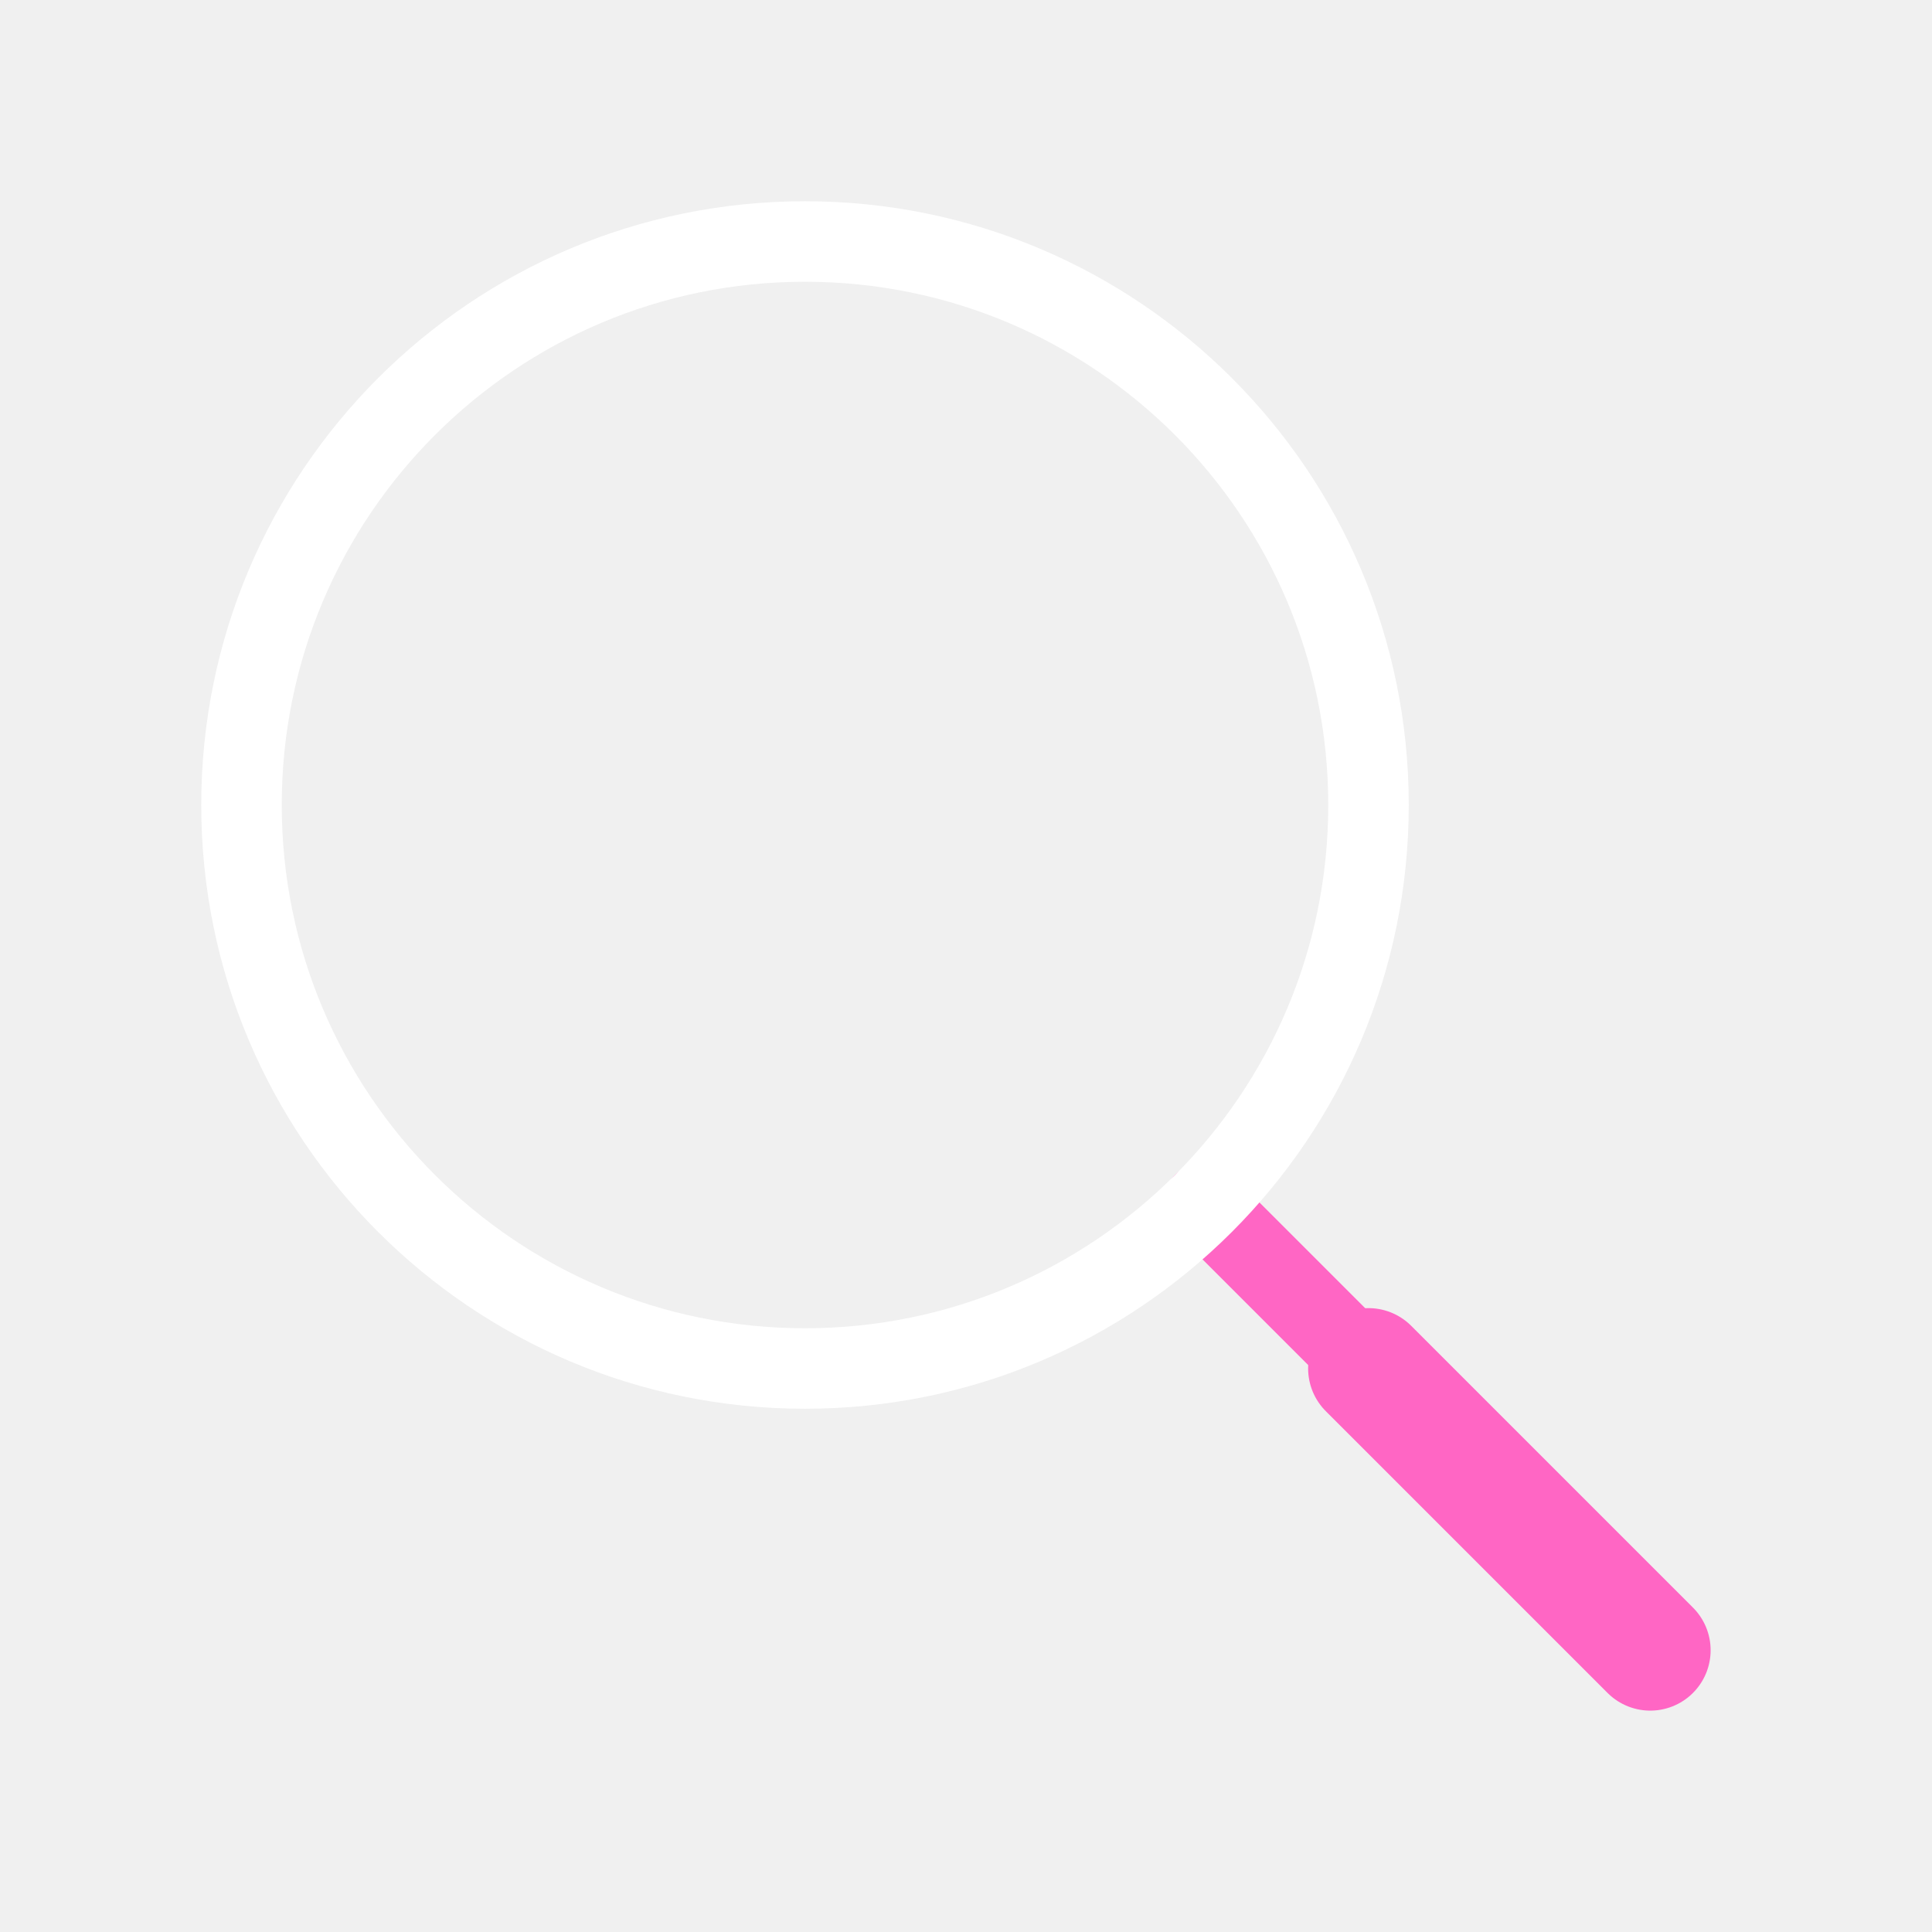
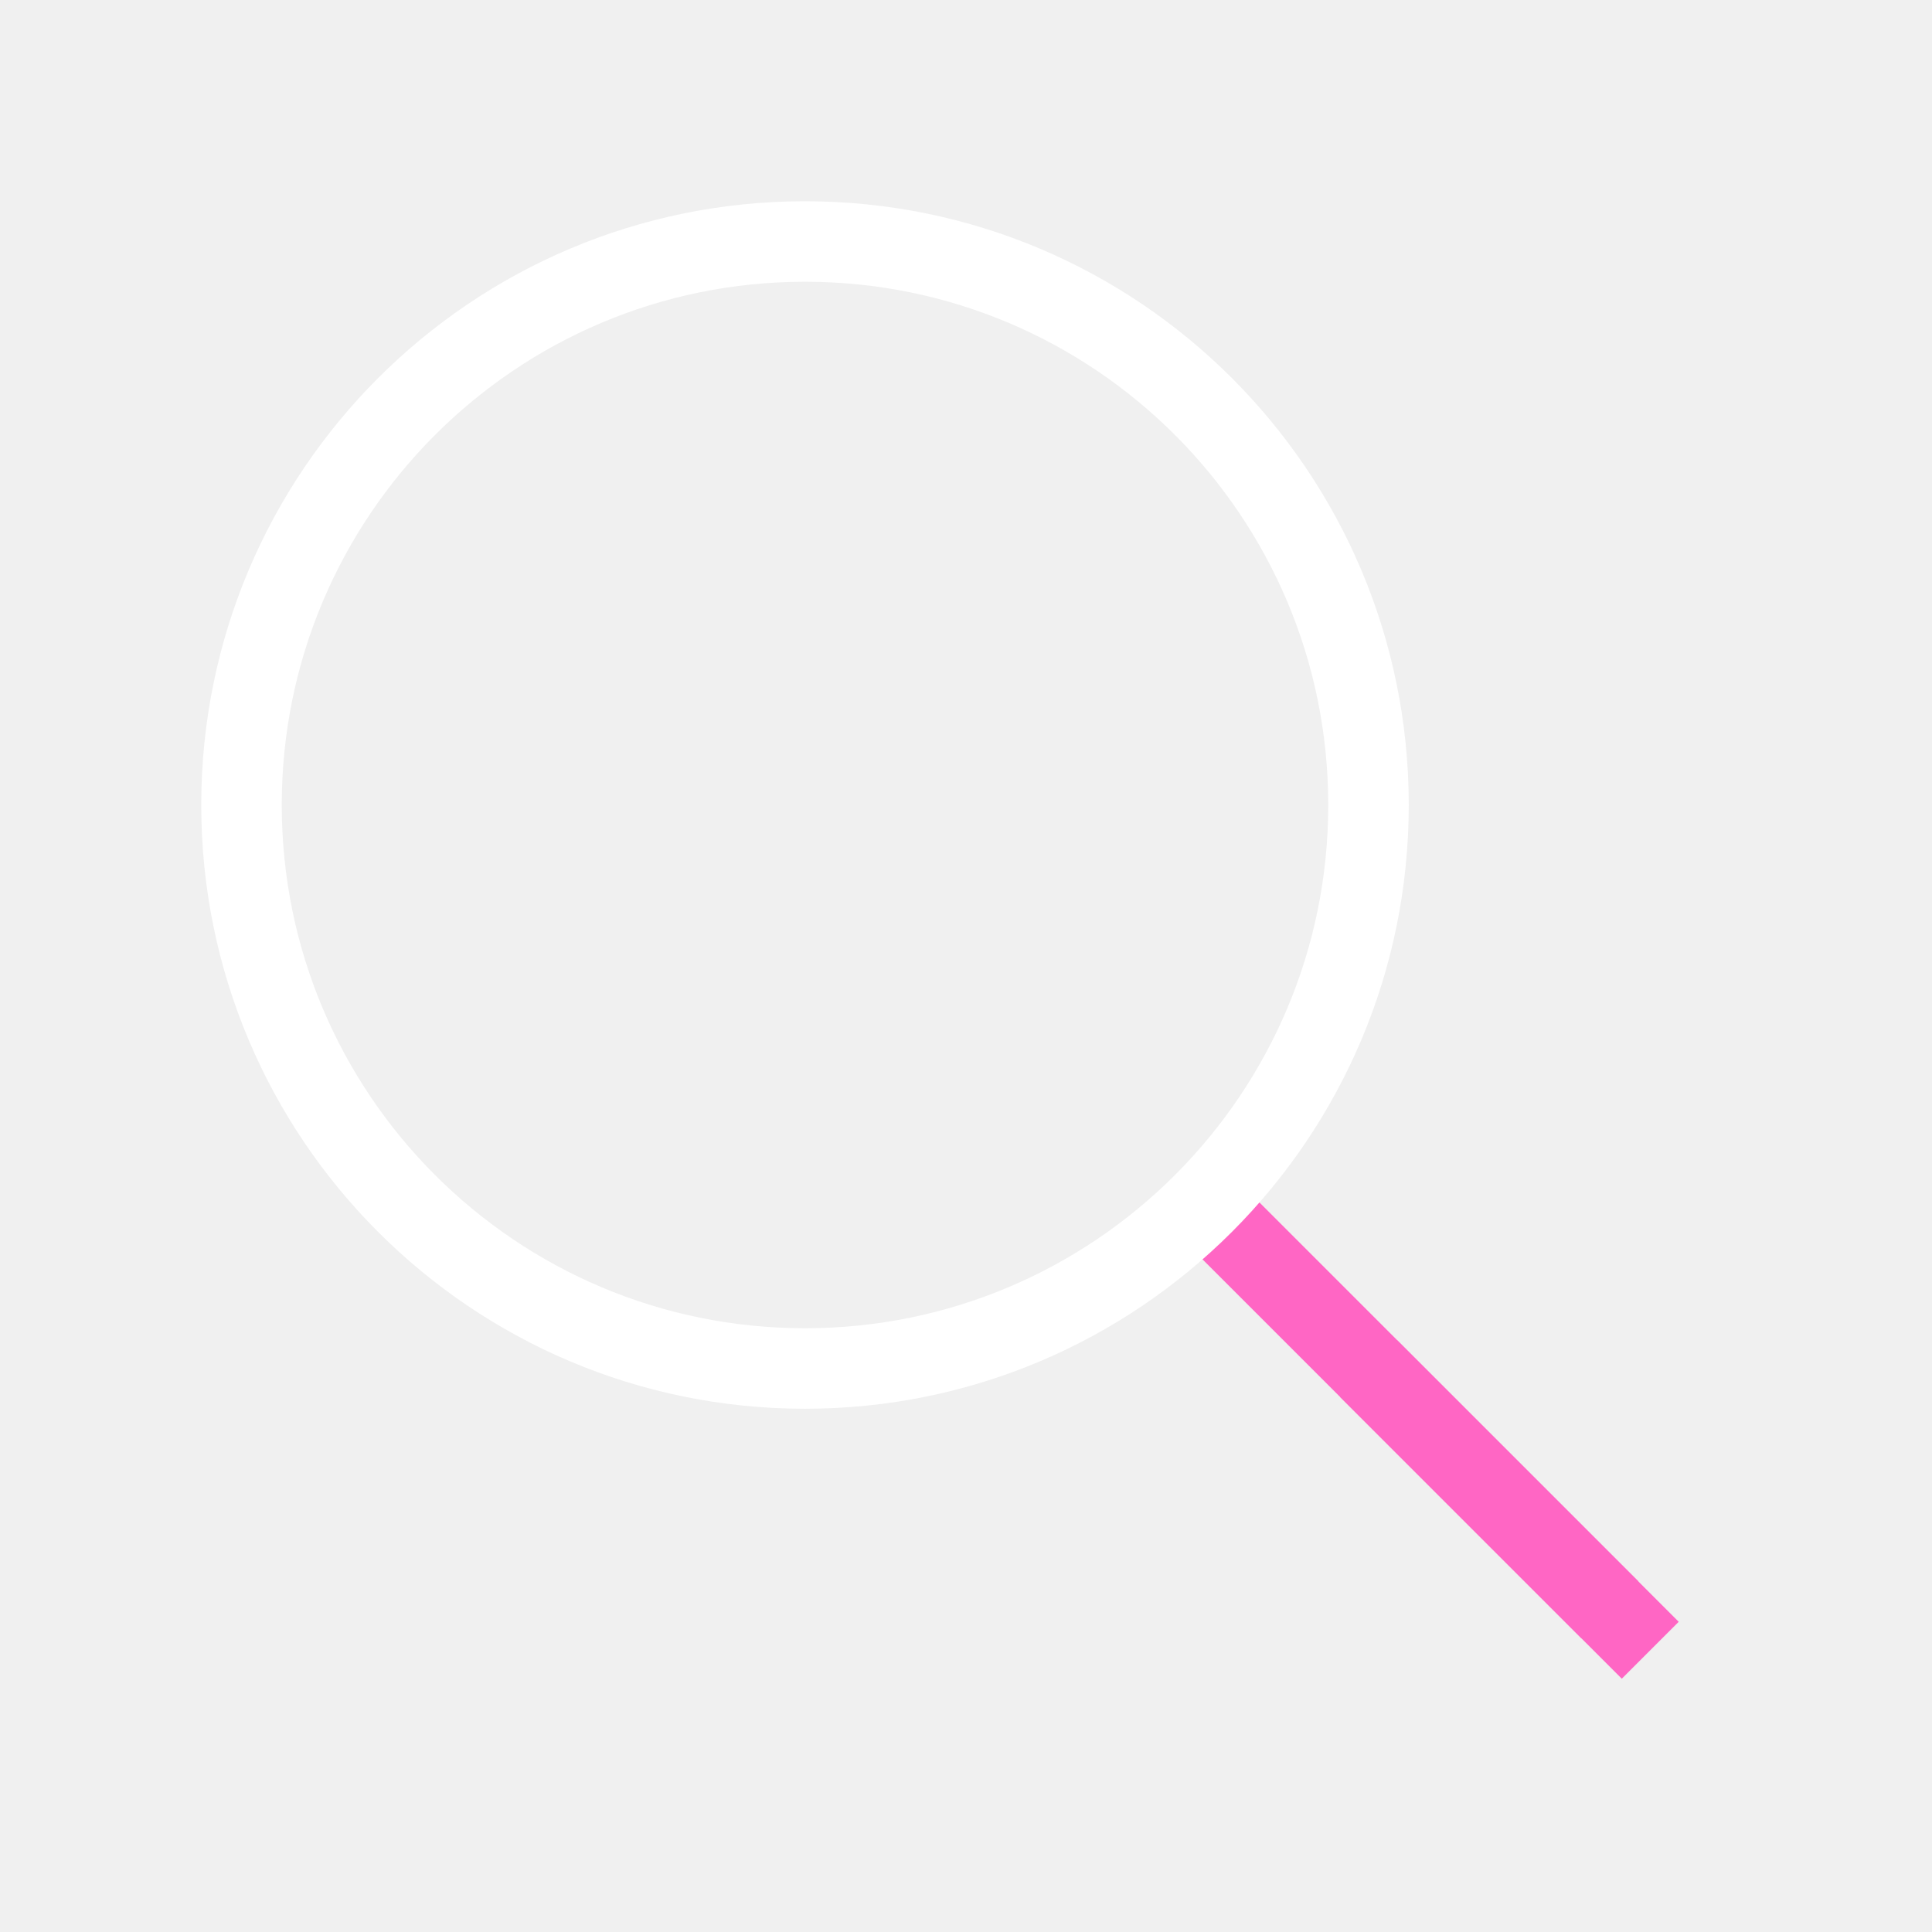
<svg xmlns="http://www.w3.org/2000/svg" width="24" height="24" viewBox="0 0 24 24" fill="none">
-   <path d="M20 19.999L14.95 14.949" stroke="#FF66C4" stroke-linecap="round" stroke-linejoin="round" />
-   <path d="M20.5 20.5L17 17" stroke="#FF66C4" stroke-width="1.5" stroke-linecap="round" stroke-linejoin="round" />
-   <path d="M10 17C13.866 17 17 13.866 17 10C17 6.134 13.866 3 10 3C6.134 3 3 6.134 3 10C3 13.866 6.134 17 10 17Z" stroke="white" stroke-linecap="round" stroke-linejoin="round" />
+   <path d="M20 19.999L14.95 14.949" stroke="#FF66C4" strokeLinecap="round" strokeLinejoin="round" />
+   <path d="M20.5 20.5L17 17" stroke="#FF66C4" strokeWidth="1.5" strokeLinecap="round" strokeLinejoin="round" />
+   <path d="M10 17C13.866 17 17 13.866 17 10C17 6.134 13.866 3 10 3C6.134 3 3 6.134 3 10C3 13.866 6.134 17 10 17Z" stroke="white" strokeLinecap="round" strokeLinejoin="round" />
</svg>
